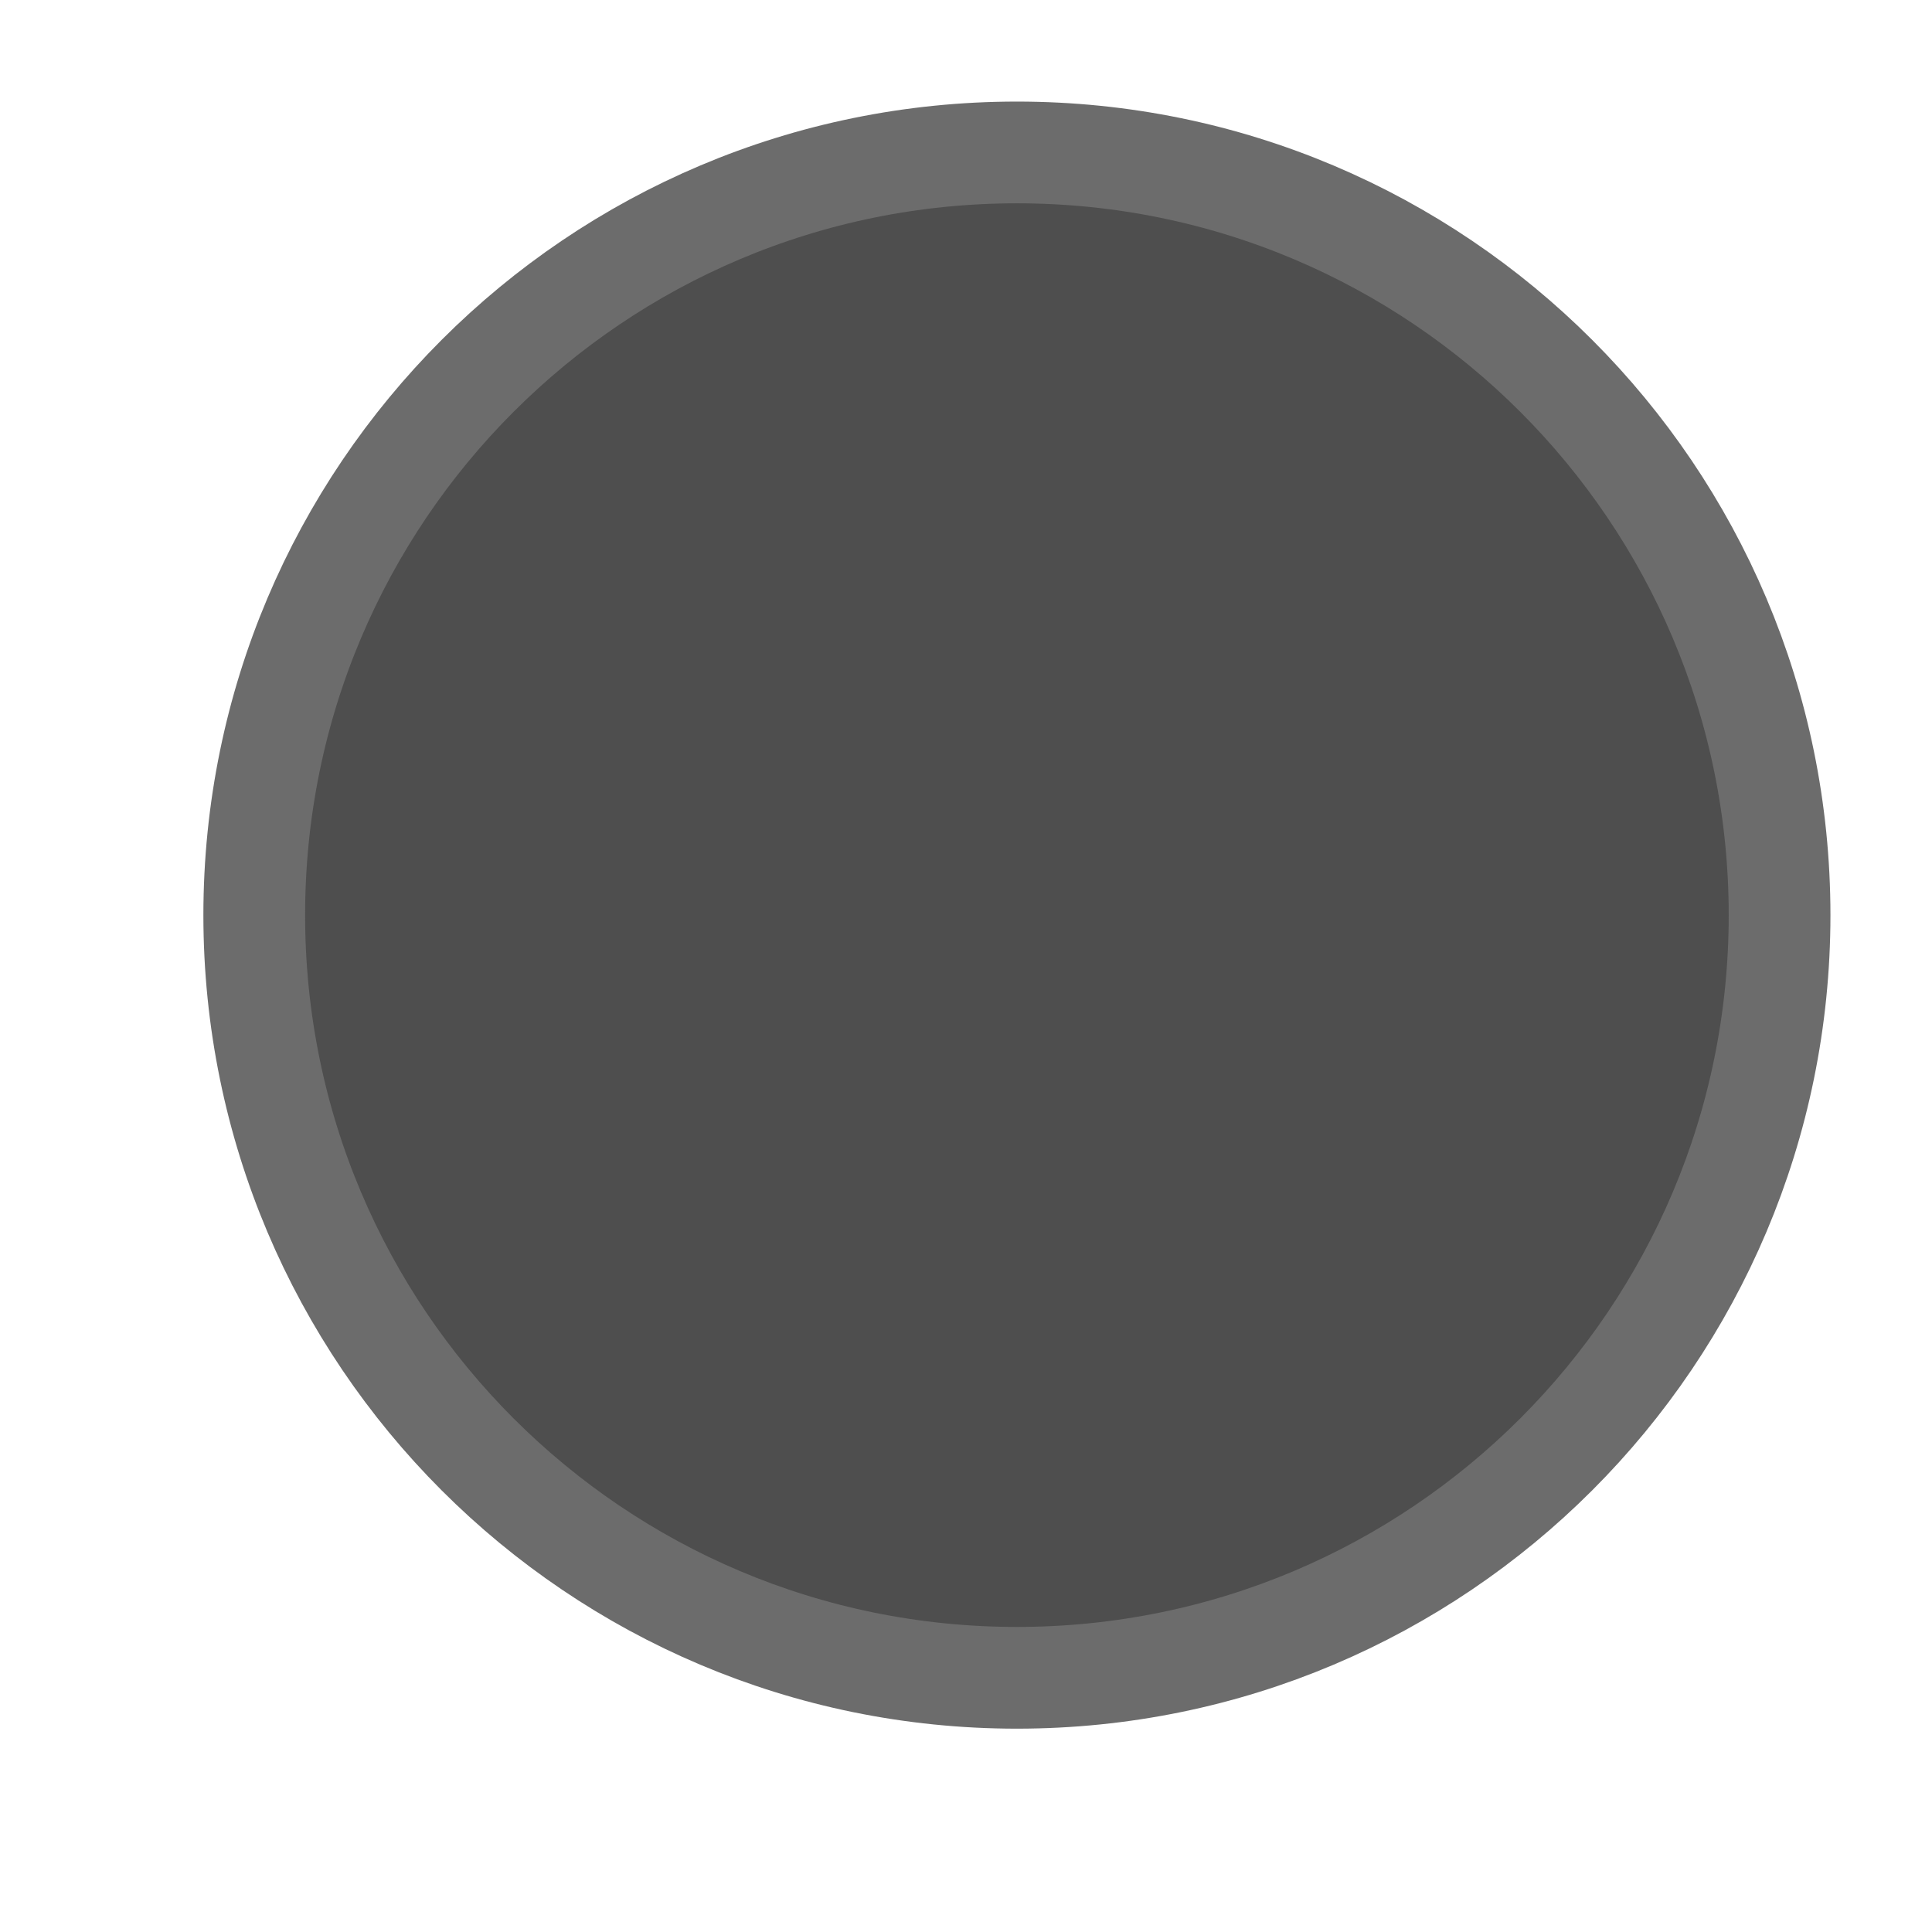
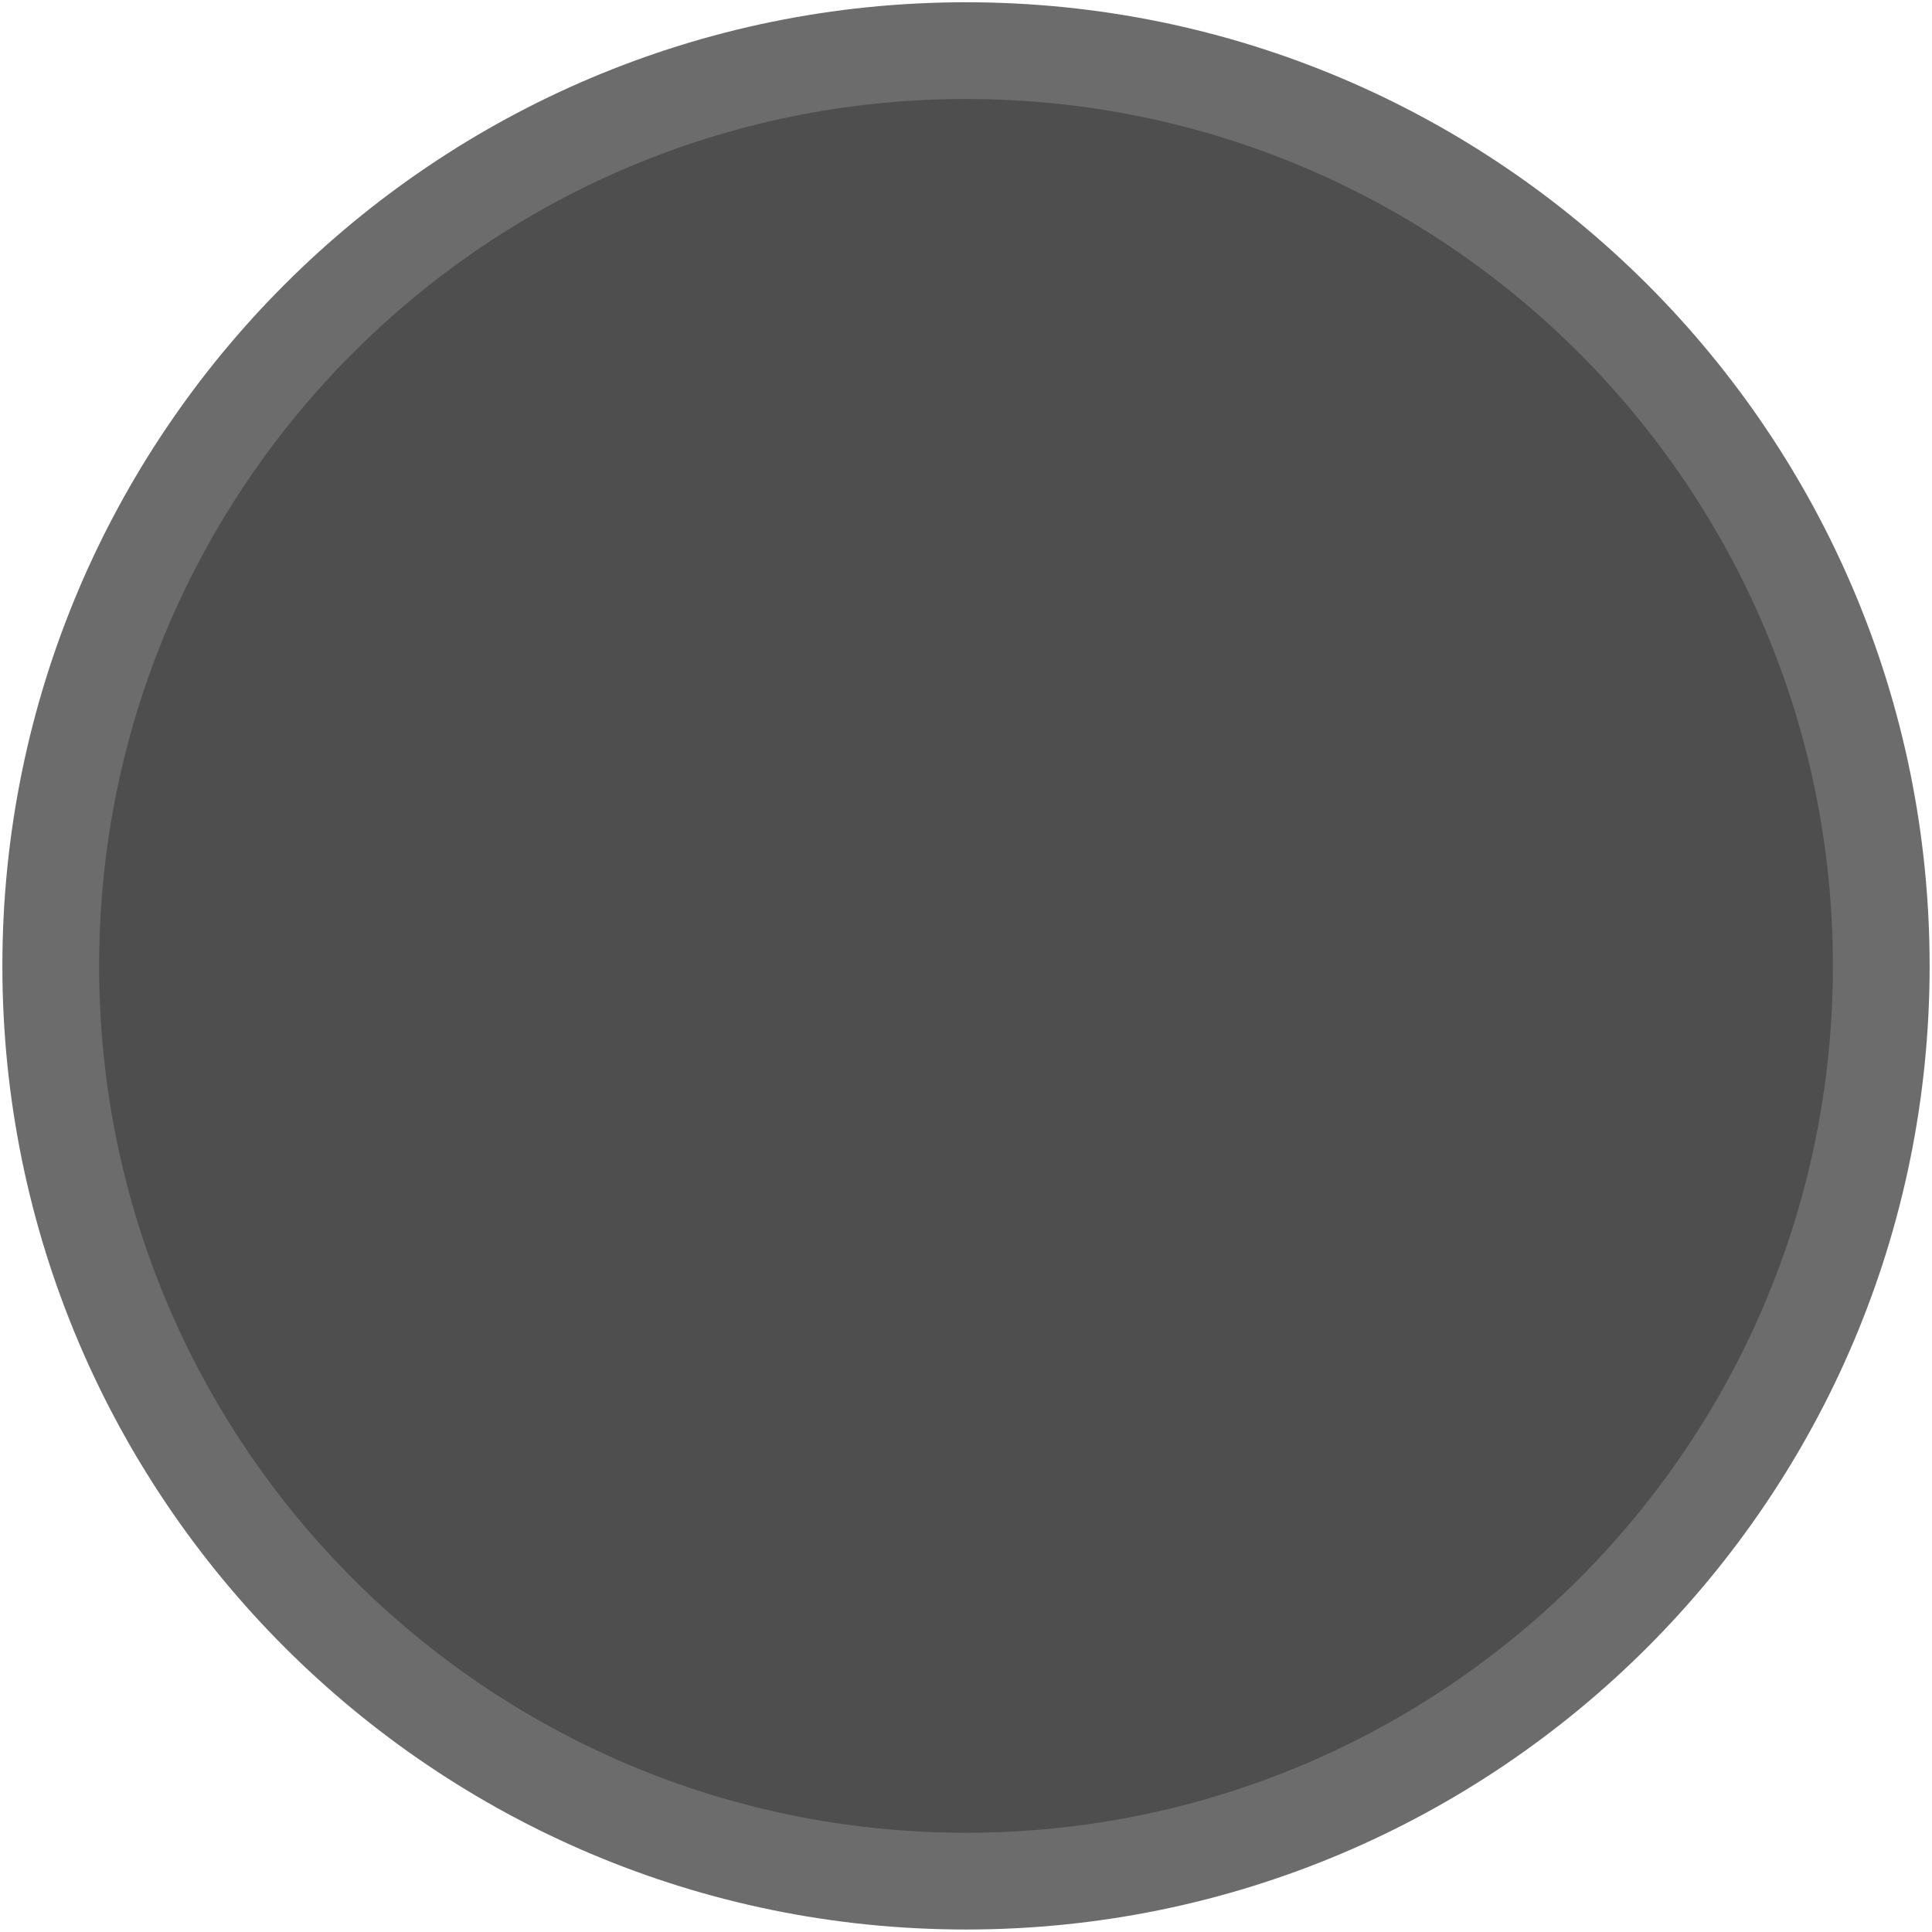
- <svg xmlns="http://www.w3.org/2000/svg" width="19" height="19" viewBox="0 0 5.027 5.027" version="1.1" id="svg8">
+ <svg xmlns="http://www.w3.org/2000/svg" id="svg8" version="1.1" viewBox="0 0 5.292 5.292" height="20" width="20">
  <defs id="defs2" />
-   <g id="layer1" transform="matrix(0.8021109,0,0,0.8021264,0.5235831,-233.728)">
-     <circle style="opacity:1;fill:#4e4e4e;fill-opacity:1;stroke:#6c6c6c;stroke-width:0.33;stroke-linecap:round;stroke-linejoin:miter;stroke-miterlimit:4;stroke-dasharray:none;stroke-opacity:1;paint-order:markers fill stroke" id="path815" cx="2.646" cy="294.354" r="2.474" />
+   <g transform="translate(0,-291.7083)" id="layer1">
+     <circle r="2.507" cy="294.354" cx="2.646" id="path815" style="opacity:1;fill:#4e4e4e;fill-opacity:1;stroke:#6c6c6c;stroke-width:0.265;stroke-linecap:round;stroke-linejoin:miter;stroke-miterlimit:4;stroke-dasharray:none;stroke-opacity:1;paint-order:markers fill stroke" />
  </g>
</svg>
